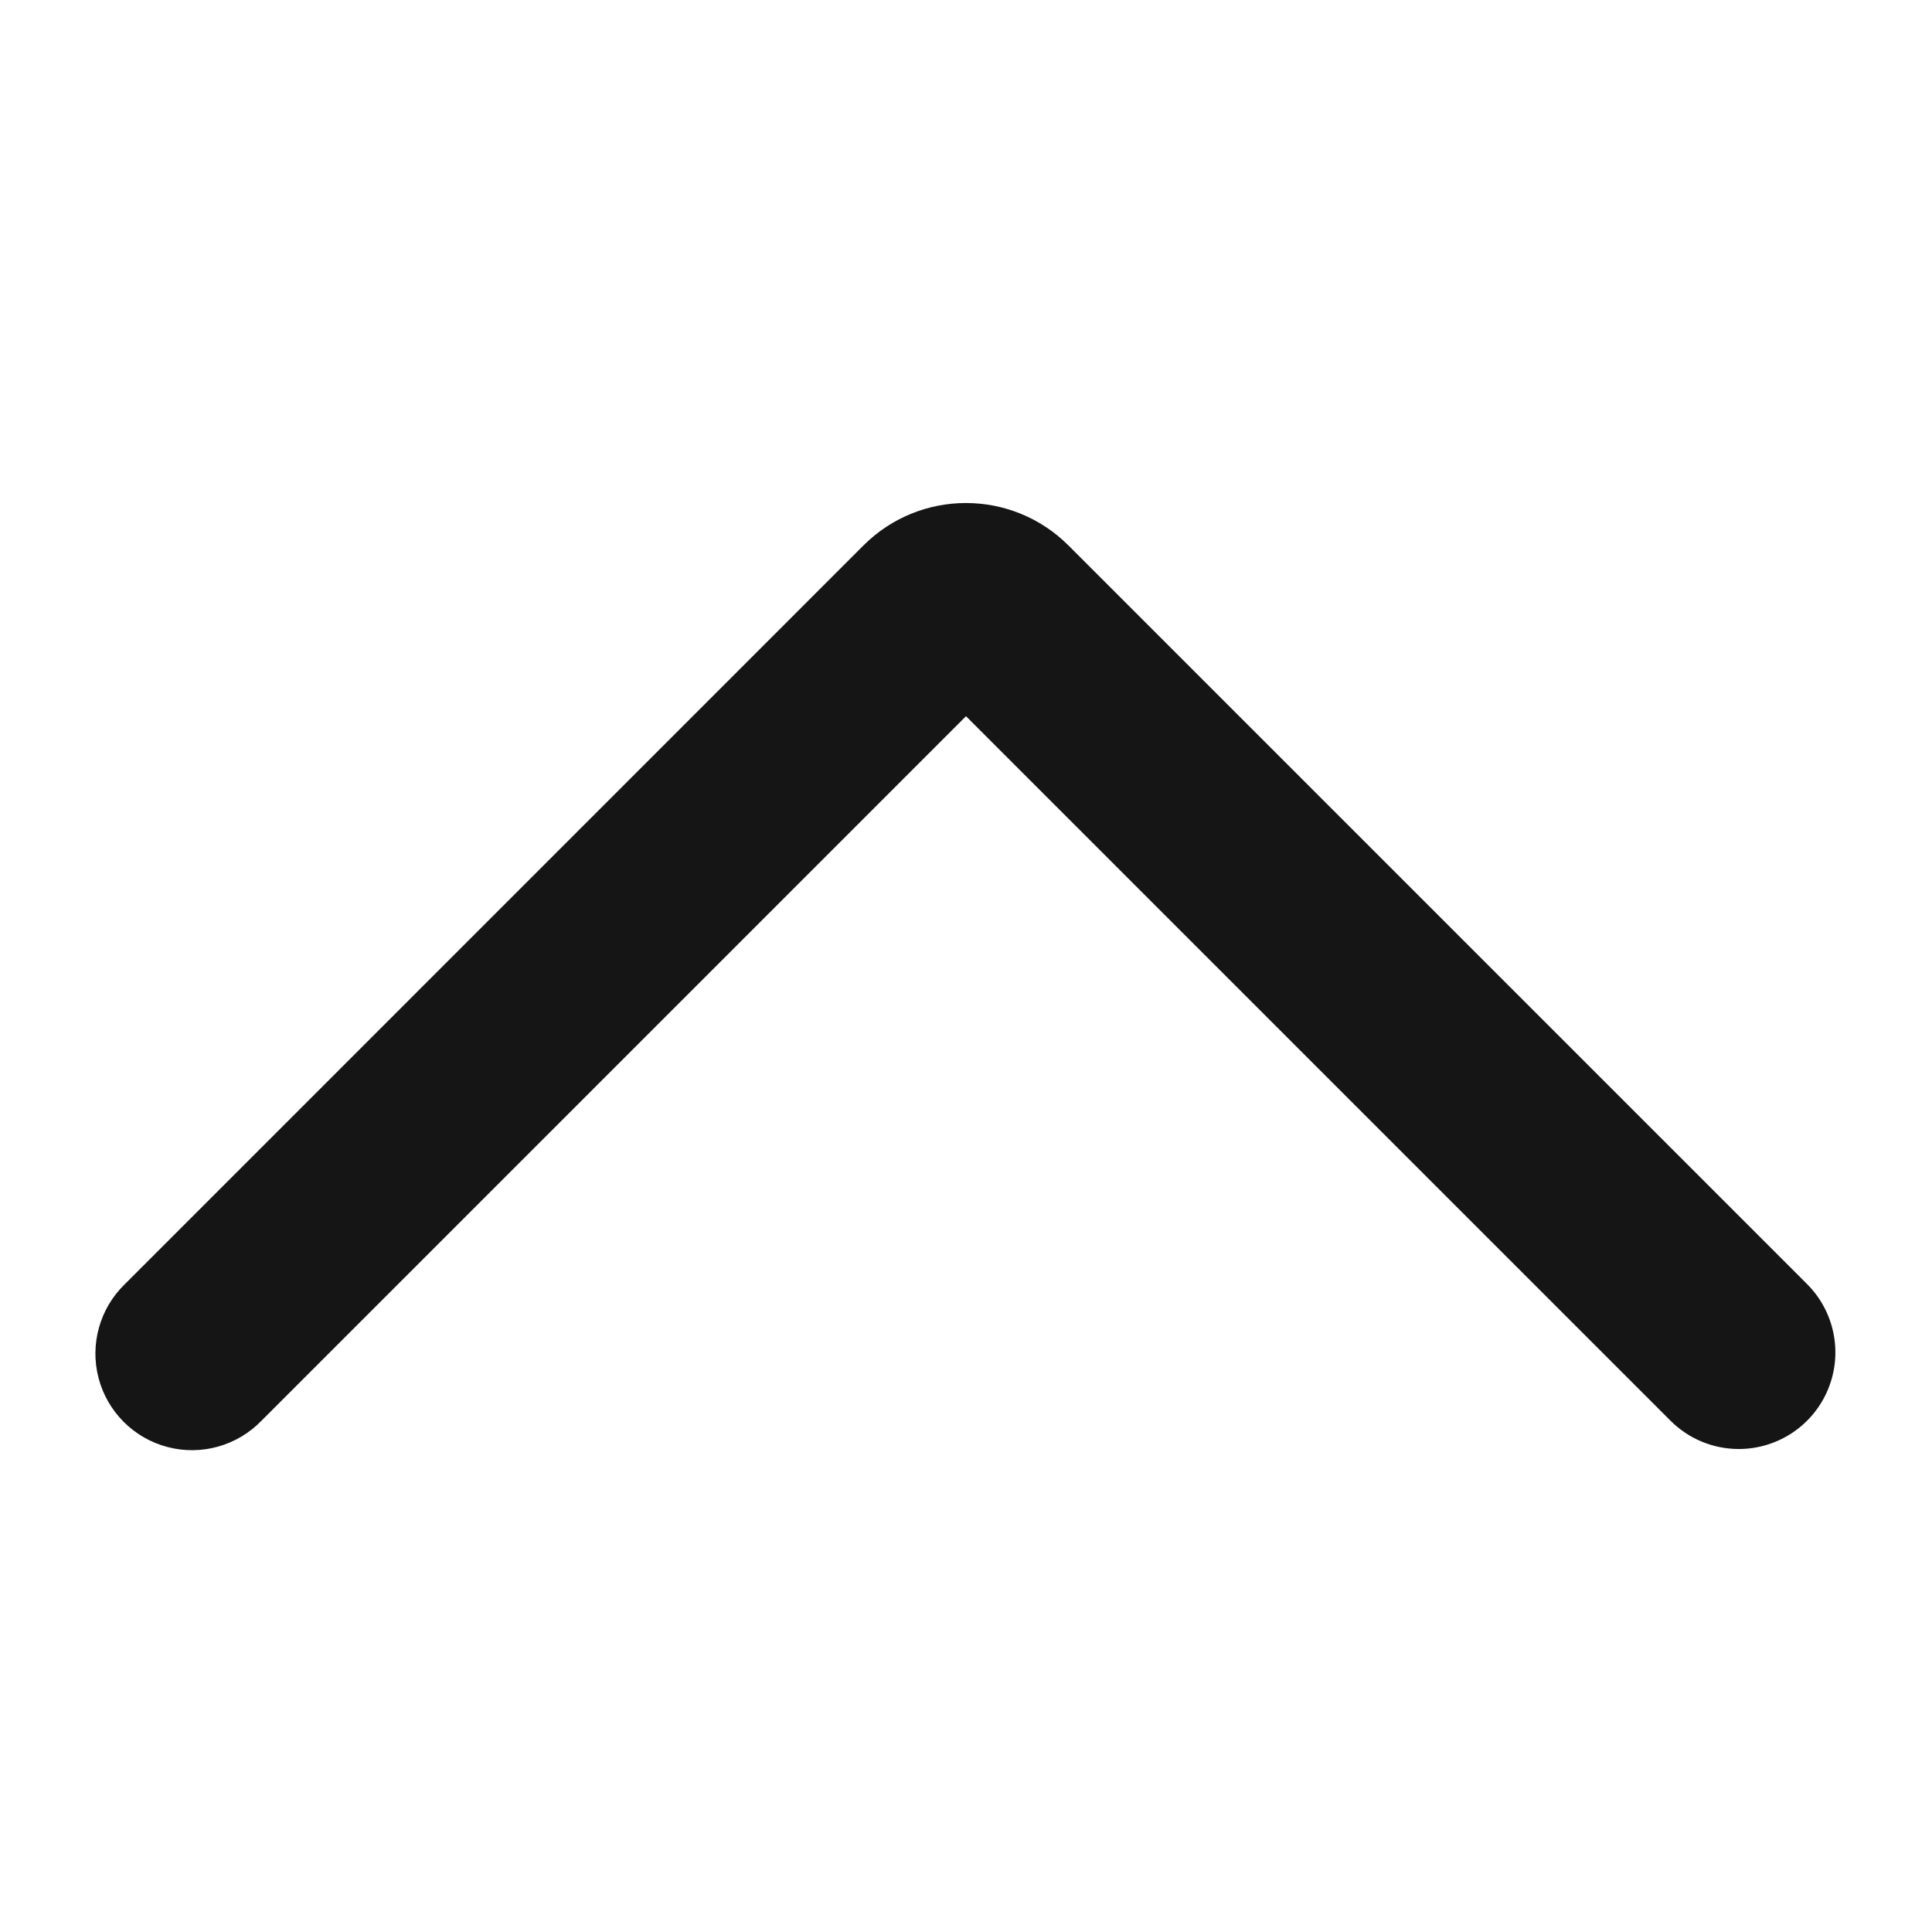
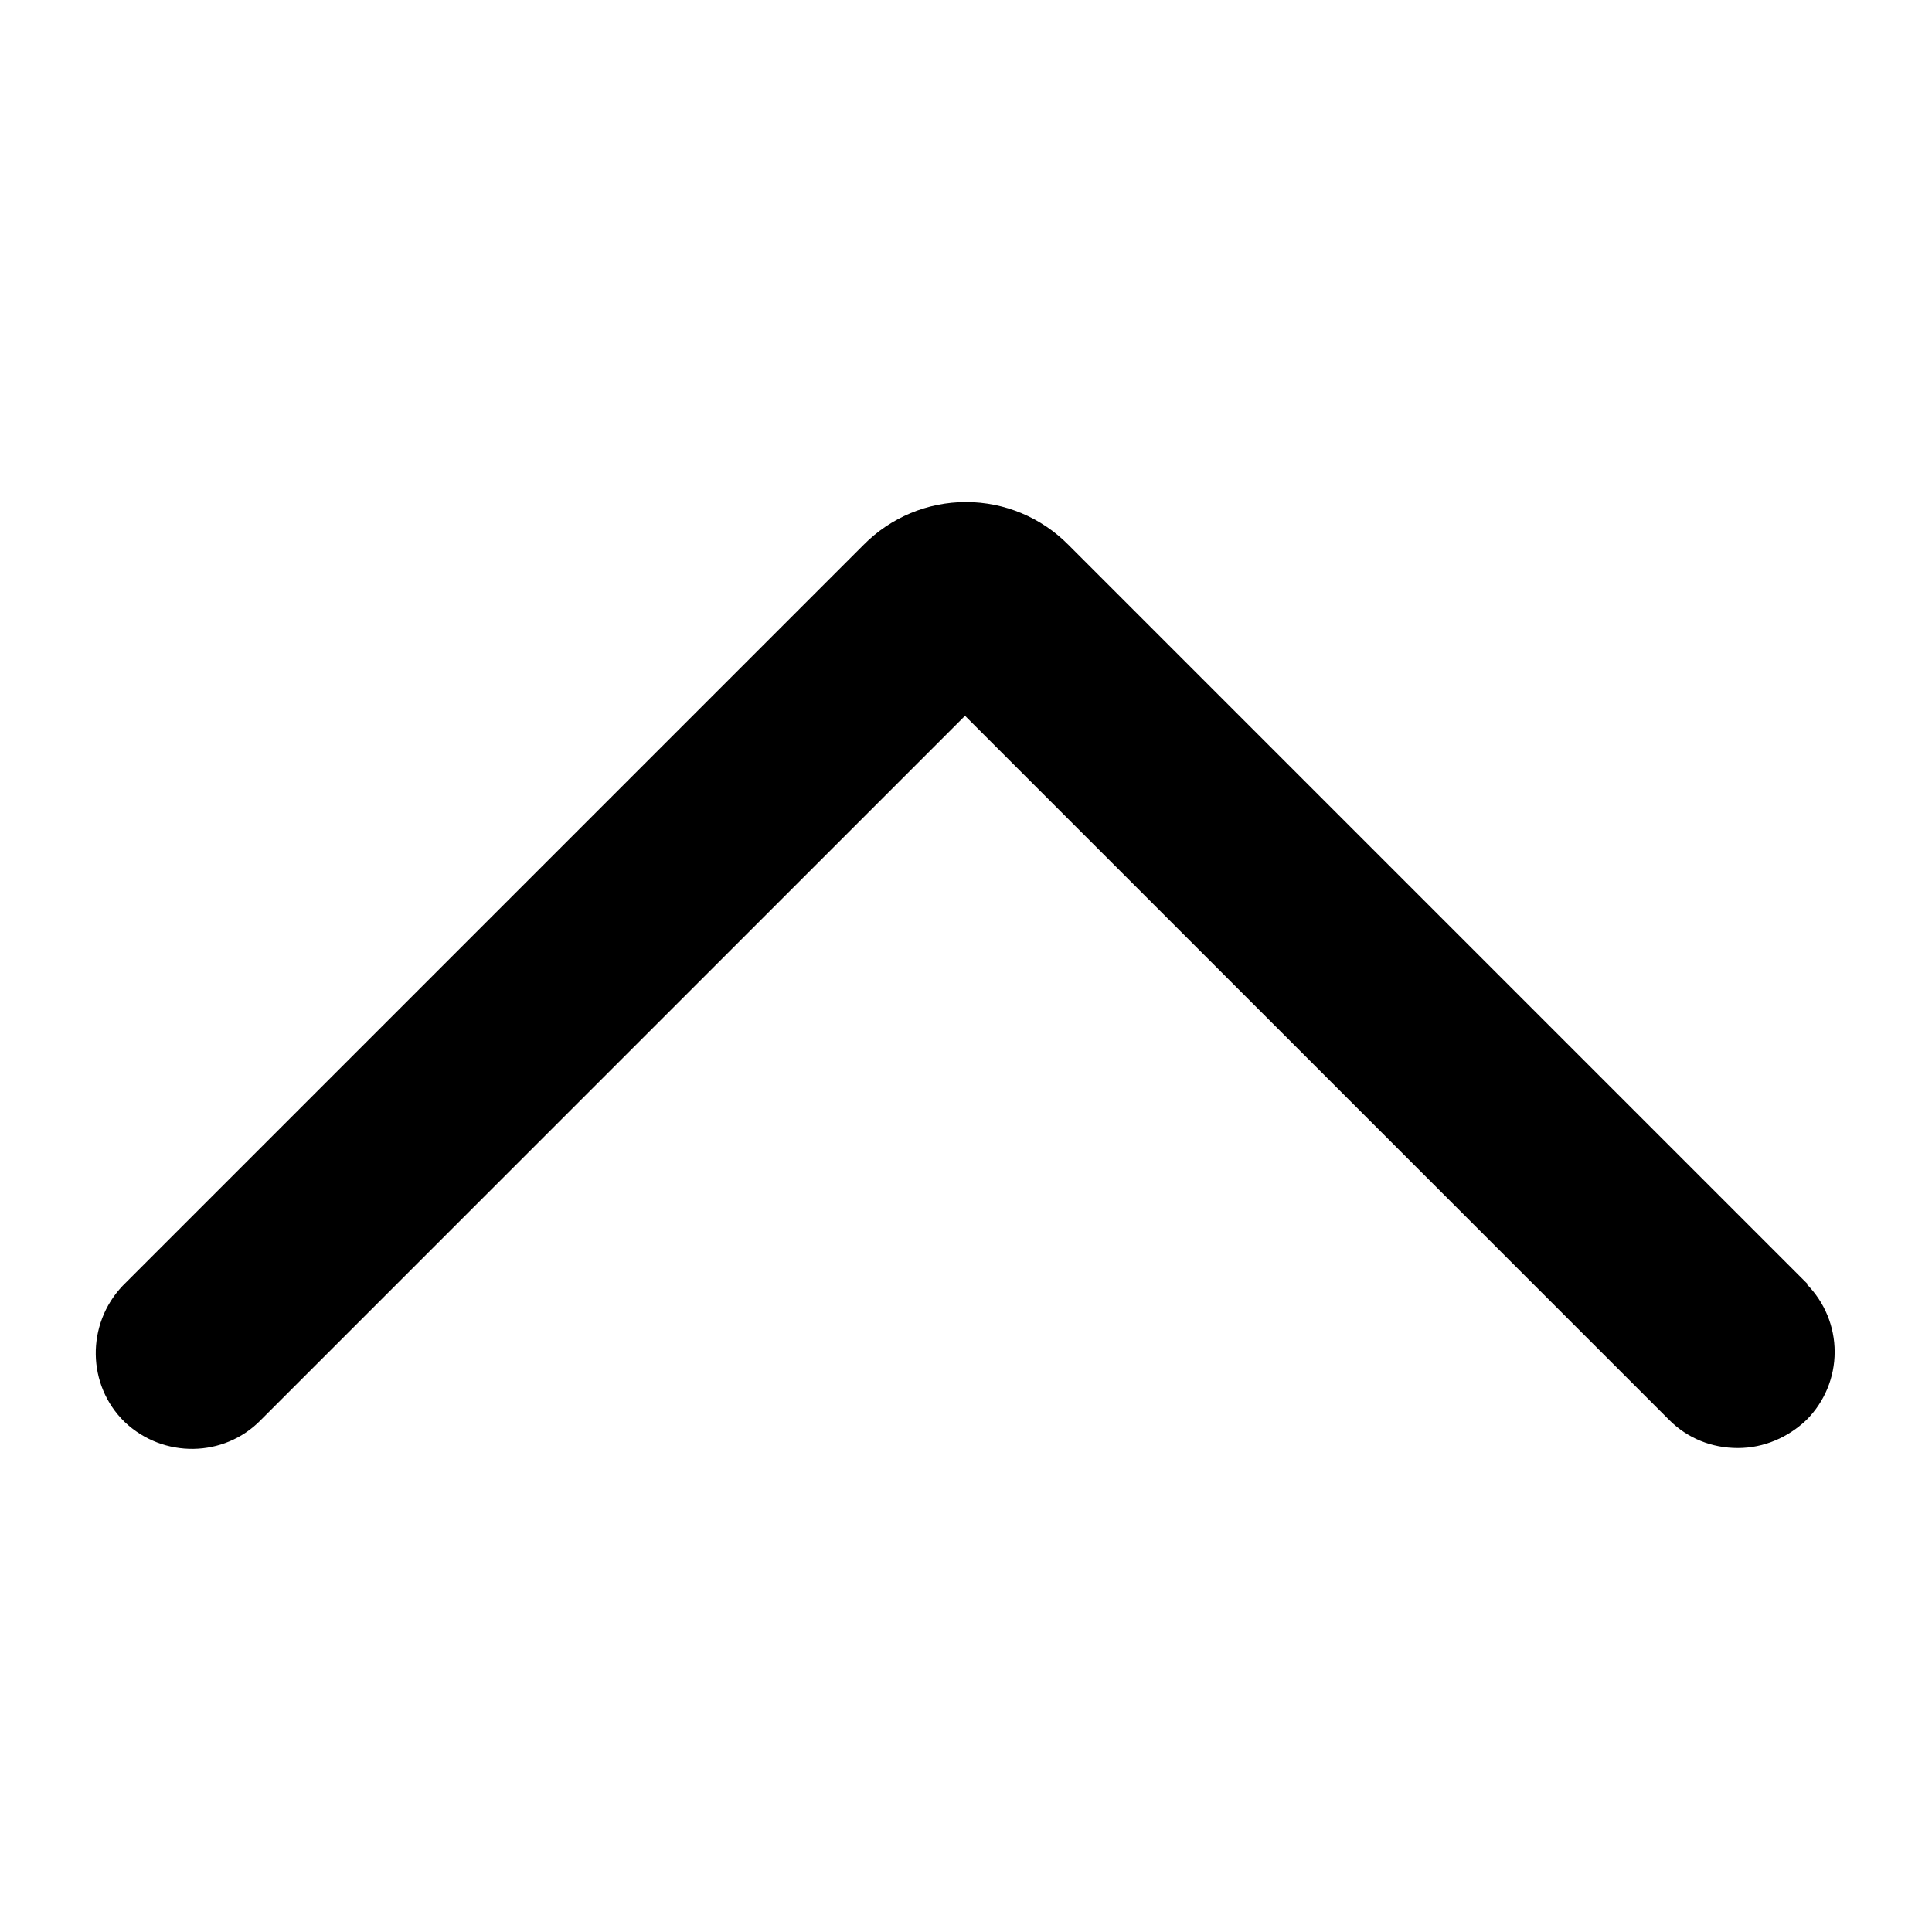
<svg xmlns="http://www.w3.org/2000/svg" viewBox="0 0 20 20">
-   <path d="M0 0h20v20H0z" fill="none" />
-   <path d="M18 15a.997.997 0 0 1-.707-.293L10 7.414l-7.293 7.293a1 1 0 1 1-1.414-1.414l7.646-7.647a1.501 1.501 0 0 1 2.121 0l7.647 7.647A1 1 0 0 1 18 15Z" fill="#151515" />
+   <path d="m18.71 13.29-7.65-7.65a1.49 1.49 0 0 0-2.12 0l-7.65 7.65-.02.02c-.38.4-.37 1.03.02 1.41.4.38 1.03.37 1.41-.02l7.29-7.29 7.29 7.29c.19.19.44.29.71.29.27 0 .52-.11.71-.29a.996.996 0 0 0 0-1.41Z" />
</svg>
